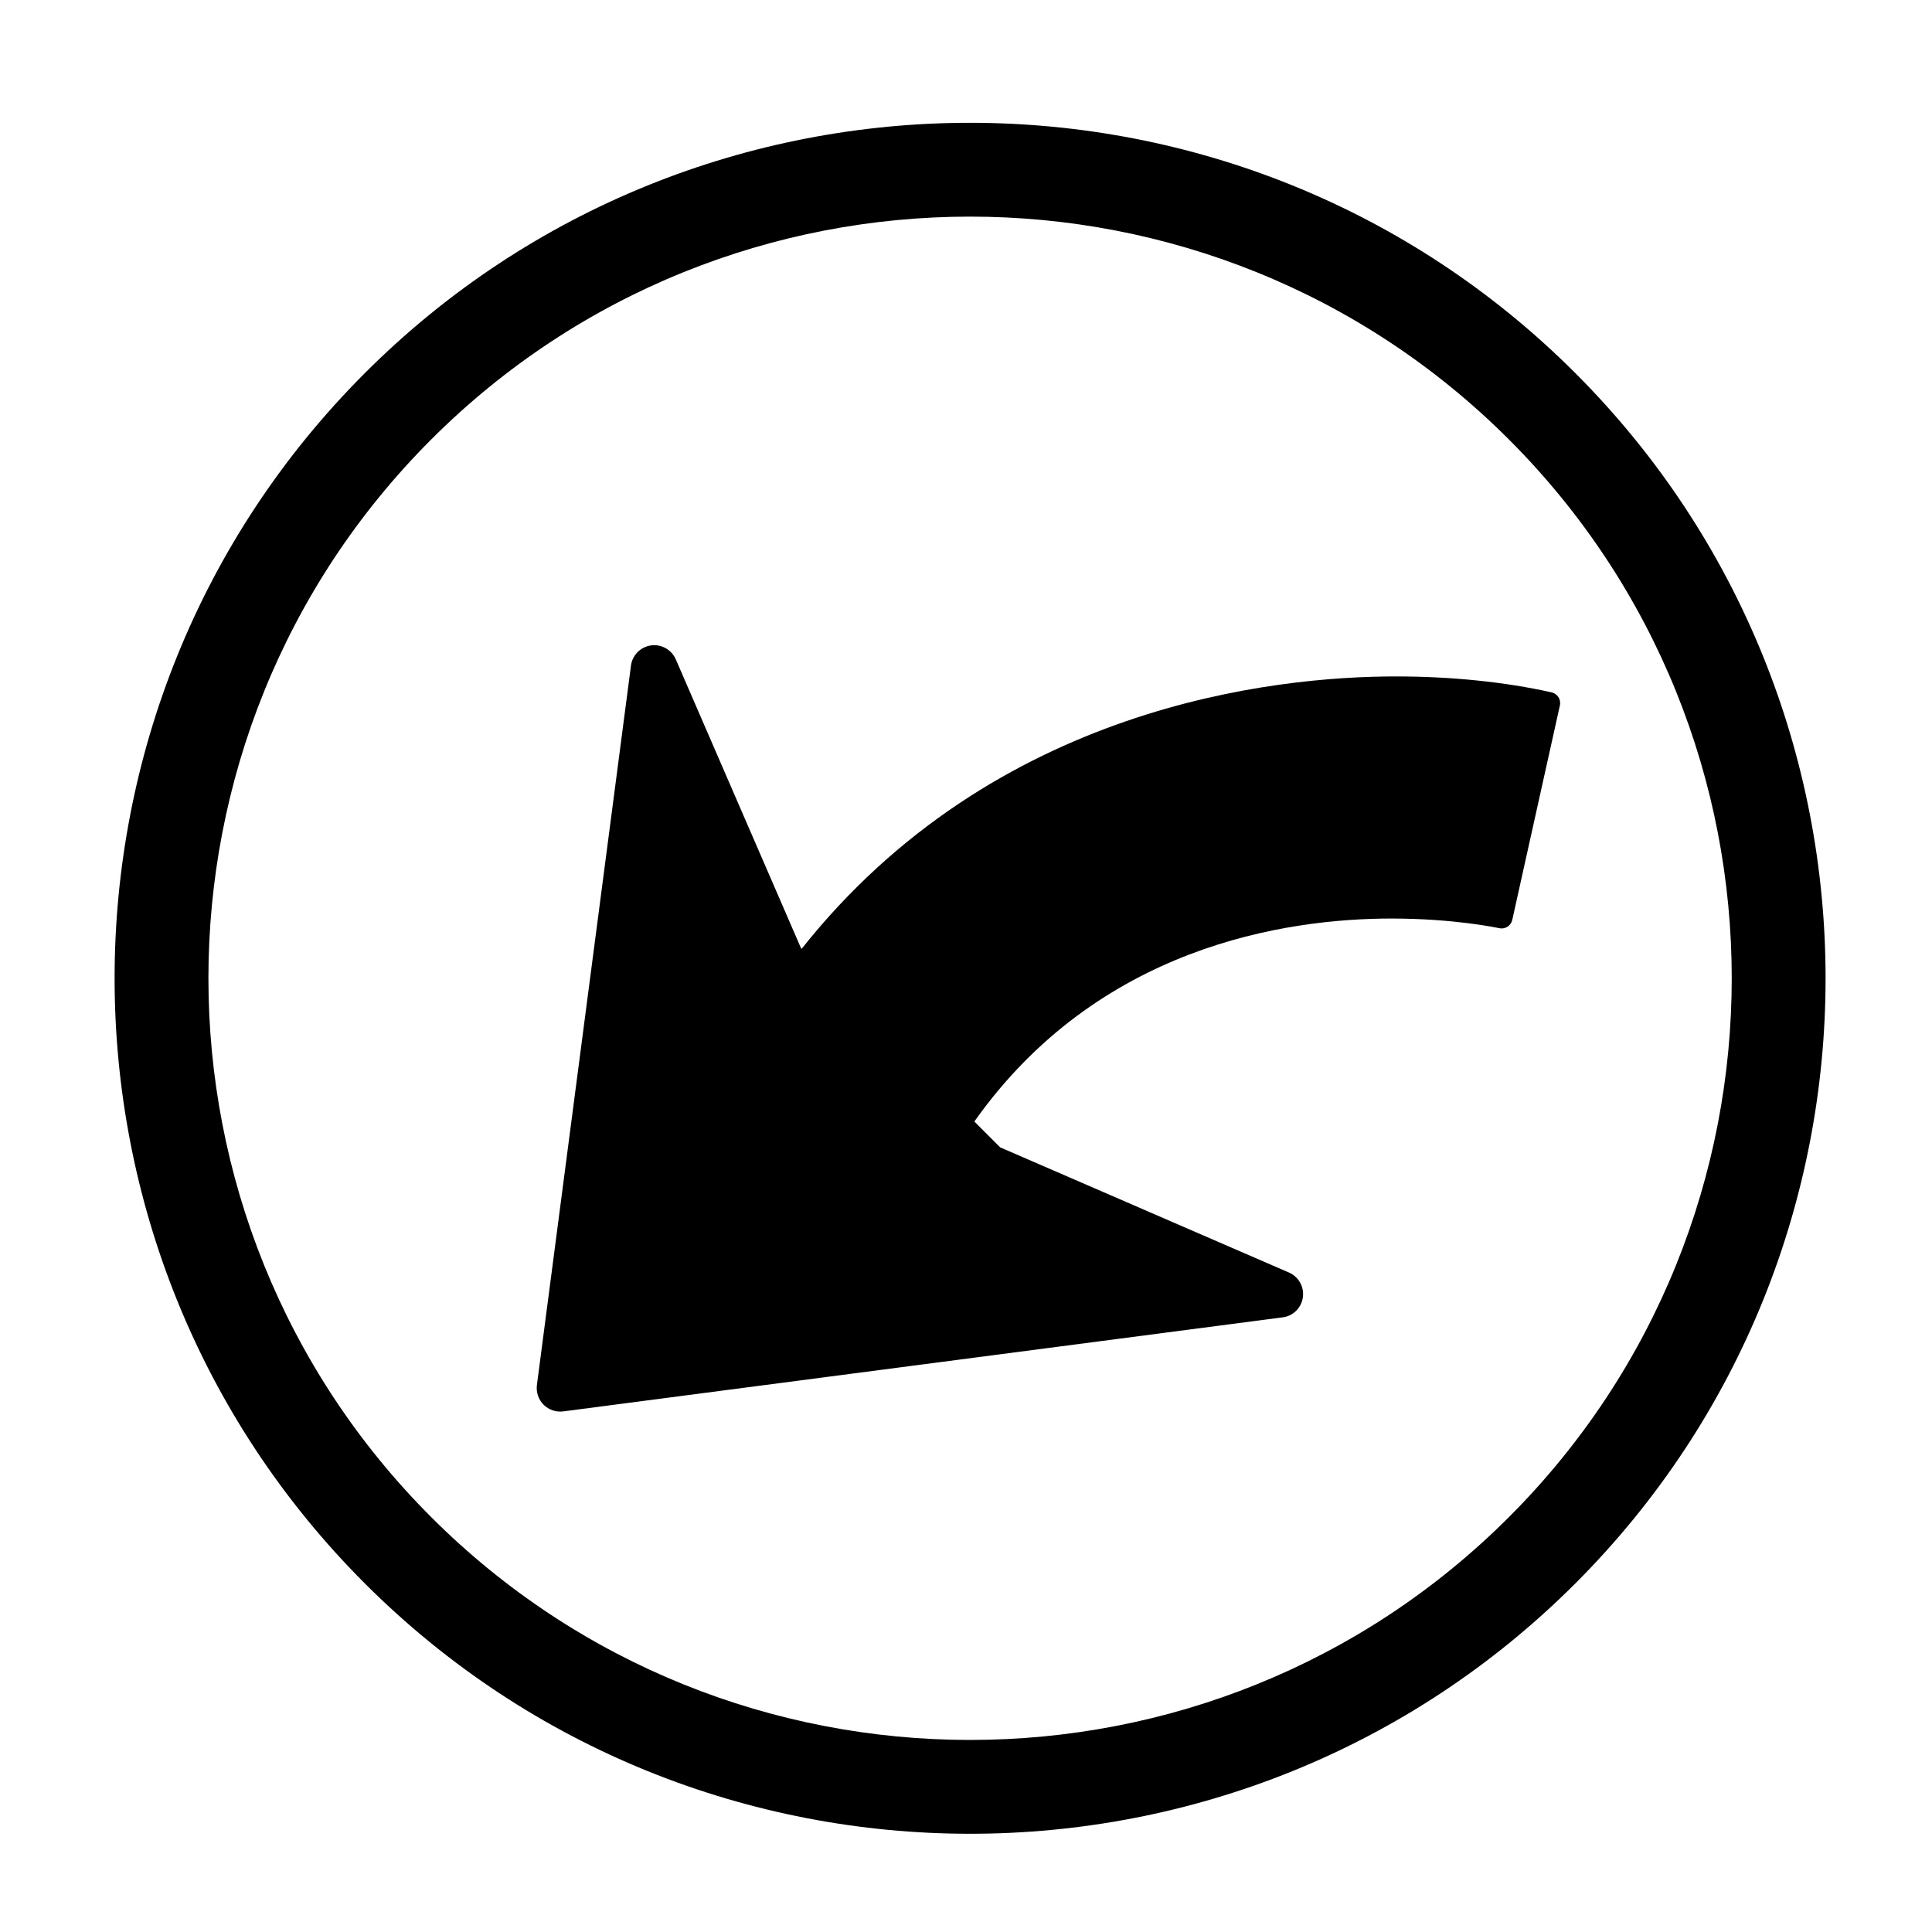
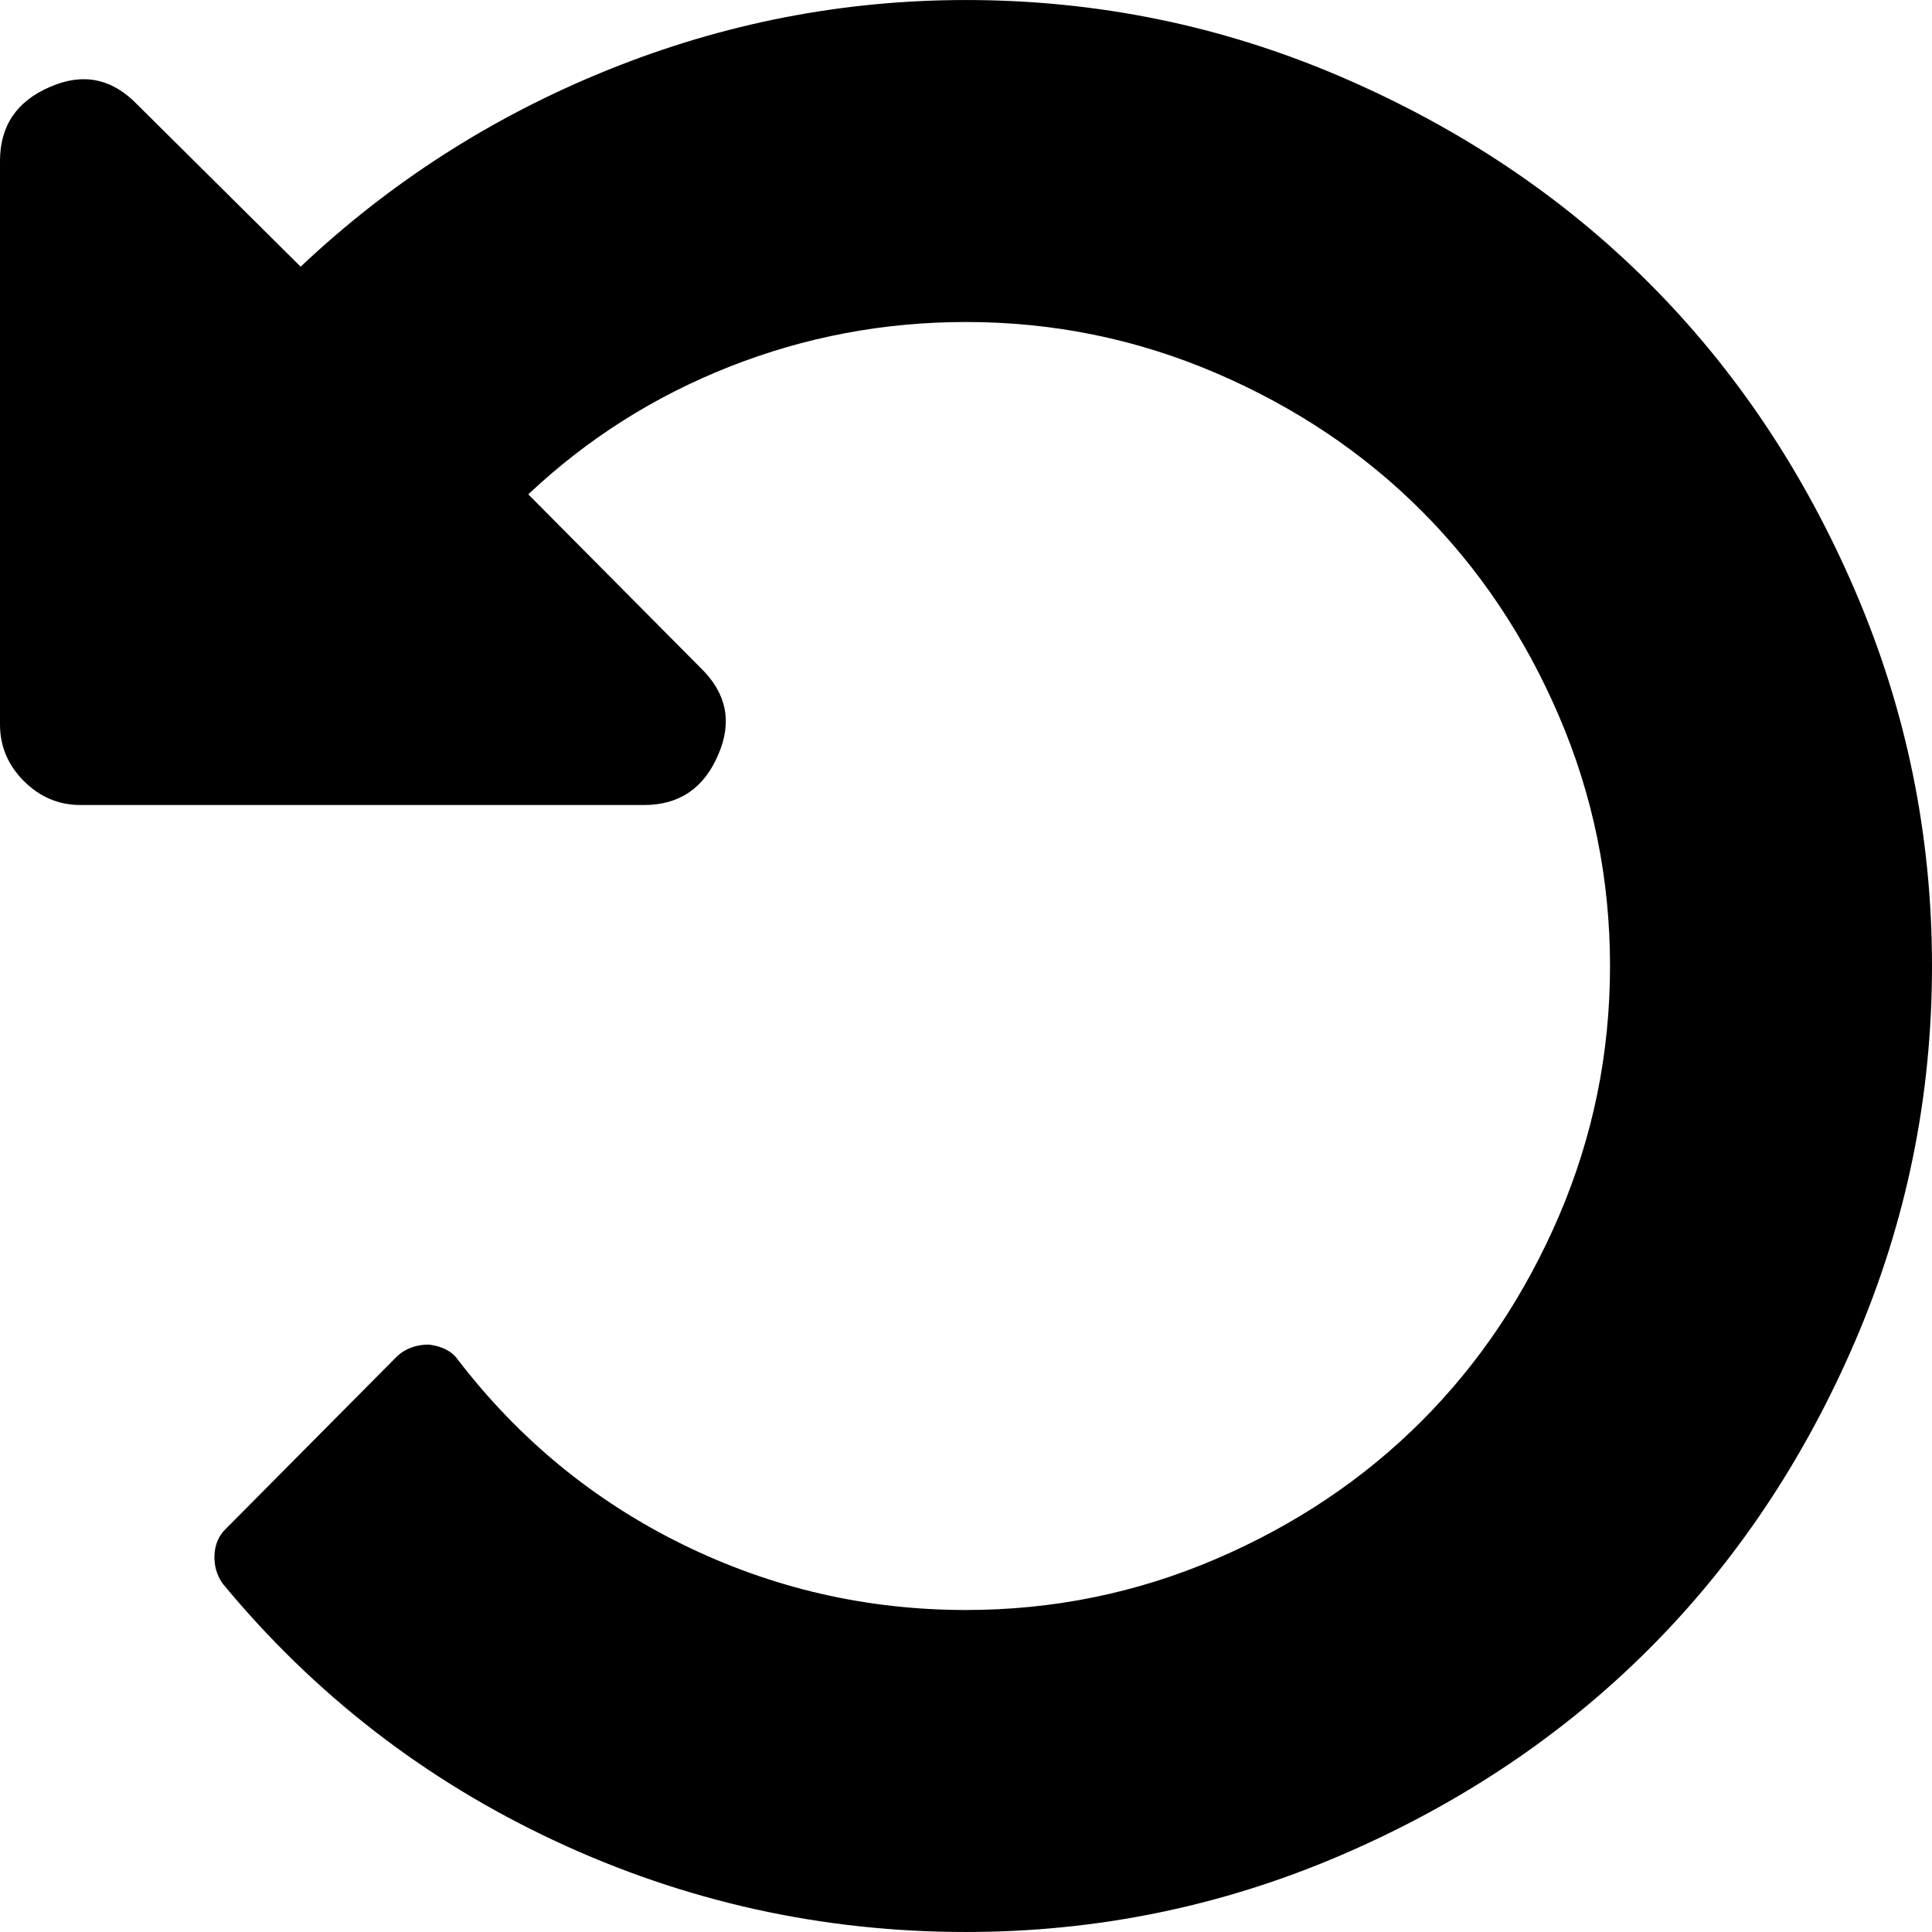
- <svg xmlns="http://www.w3.org/2000/svg" version="1.1" id="Capa_1" x="0px" y="0px" width="471.608px" height="471.608px" viewBox="0 0 471.608 471.608" style="enable-background:new 0 0 471.608 471.608;" xml:space="preserve">
-   <defs id="defs39" />
-   <g id="g3">
-     <path d="m 384.535,91.068 c -81.46,-81.457 -214.008,-81.457 -295.466,0 -81.458,81.457 -81.457,214.012 0,295.466 81.457,81.46 214.005,81.46 295.466,0 81.46,-81.453 81.46,-214.003 0,-295.466 z M 368.329,370.339 c -72.519,72.519 -190.536,72.519 -263.066,0 -72.517,-72.53 -72.517,-190.542 0,-263.067 72.529,-72.527 190.536,-72.527 263.066,0 72.526,72.525 72.526,190.537 0,263.067 z m 12.443,-198.128 -11.621,52.33 c -0.314,1.447 -1.744,2.347 -3.183,2.036 -0.44,-0.094 -10.95,-2.358 -26.299,-2.358 -25.889,0 -71.624,6.852 -101.832,49.553 l 6.297,6.297 70.504,30.559 c 2.365,1.037 3.758,3.507 3.392,6.067 -0.351,2.55 -2.361,4.555 -4.931,4.873 l -175.605,22.959 c -1.759,0.23 -3.539,-0.377 -4.797,-1.628 -1.266,-1.262 -1.855,-3.037 -1.636,-4.806 l 22.959,-175.608 c 0.165,-1.285 0.754,-2.436 1.623,-3.305 0.858,-0.859 1.989,-1.448 3.263,-1.631 2.547,-0.358 5.018,1.037 6.054,3.394 l 30.567,70.507 0.158,0.158 c 47.142,-59.401 115.416,-66.489 145.028,-66.489 13.547,0 26.696,1.345 38.024,3.887 1.453,0.332 2.364,1.763 2.034,3.206 z" id="path5" />
+ <svg xmlns="http://www.w3.org/2000/svg" version="1.1" id="Capa_1" x="0px" y="0px" width="438.536px" height="438.536px" viewBox="0 0 438.536 438.536" style="enable-background:new 0 0 438.536 438.536;" xml:space="preserve">
+   <g>
+     <path d="M421.125,134.191c-11.608-27.03-27.217-50.347-46.819-69.949C354.7,44.639,331.384,29.033,304.353,17.42   C277.325,5.807,248.969,0.005,219.275,0.005c-27.978,0-55.052,5.277-81.227,15.843C111.879,26.412,88.61,41.305,68.243,60.531   l-37.12-36.835c-5.711-5.901-12.275-7.232-19.701-3.999C3.807,22.937,0,28.554,0,36.547v127.907c0,4.948,1.809,9.231,5.426,12.847   c3.619,3.617,7.902,5.426,12.85,5.426h127.907c7.996,0,13.61-3.807,16.846-11.421c3.234-7.423,1.903-13.988-3.999-19.701   l-39.115-39.398c13.328-12.563,28.553-22.222,45.683-28.98c17.131-6.757,35.021-10.138,53.675-10.138   c19.793,0,38.687,3.858,56.674,11.563c17.99,7.71,33.544,18.131,46.679,31.265c13.134,13.131,23.555,28.69,31.265,46.679   c7.703,17.987,11.56,36.875,11.56,56.674c0,19.798-3.856,38.686-11.56,56.672c-7.71,17.987-18.131,33.544-31.265,46.679   c-13.135,13.134-28.695,23.558-46.679,31.265c-17.987,7.707-36.881,11.561-56.674,11.561c-22.651,0-44.064-4.949-64.241-14.843   c-20.174-9.894-37.209-23.883-51.104-41.973c-1.331-1.902-3.521-3.046-6.567-3.429c-2.856,0-5.236,0.855-7.139,2.566   l-39.114,39.402c-1.521,1.53-2.33,3.478-2.426,5.853c-0.094,2.385,0.527,4.524,1.858,6.427   c20.749,25.125,45.871,44.587,75.373,58.382c29.502,13.798,60.625,20.701,93.362,20.701c29.694,0,58.05-5.808,85.078-17.416   c27.031-11.607,50.34-27.22,69.949-46.821c19.605-19.609,35.211-42.921,46.822-69.949s17.411-55.392,17.411-85.08   C438.536,189.569,432.732,161.22,421.125,134.191z" />
  </g>
-   <g id="g7" />
-   <g id="g9" />
-   <g id="g11" />
-   <g id="g13" />
-   <g id="g15" />
-   <g id="g17" />
-   <g id="g19" />
-   <g id="g21" />
-   <g id="g23" />
-   <g id="g25" />
-   <g id="g27" />
-   <g id="g29" />
-   <g id="g31" />
-   <g id="g33" />
-   <g id="g35" />
+   <g>
+ </g>
+   <g>
+ </g>
+   <g>
+ </g>
+   <g>
+ </g>
+   <g>
+ </g>
+   <g>
+ </g>
+   <g>
+ </g>
+   <g>
+ </g>
+   <g>
+ </g>
+   <g>
+ </g>
+   <g>
+ </g>
+   <g>
+ </g>
+   <g>
+ </g>
+   <g>
+ </g>
+   <g>
+ </g>
</svg>
